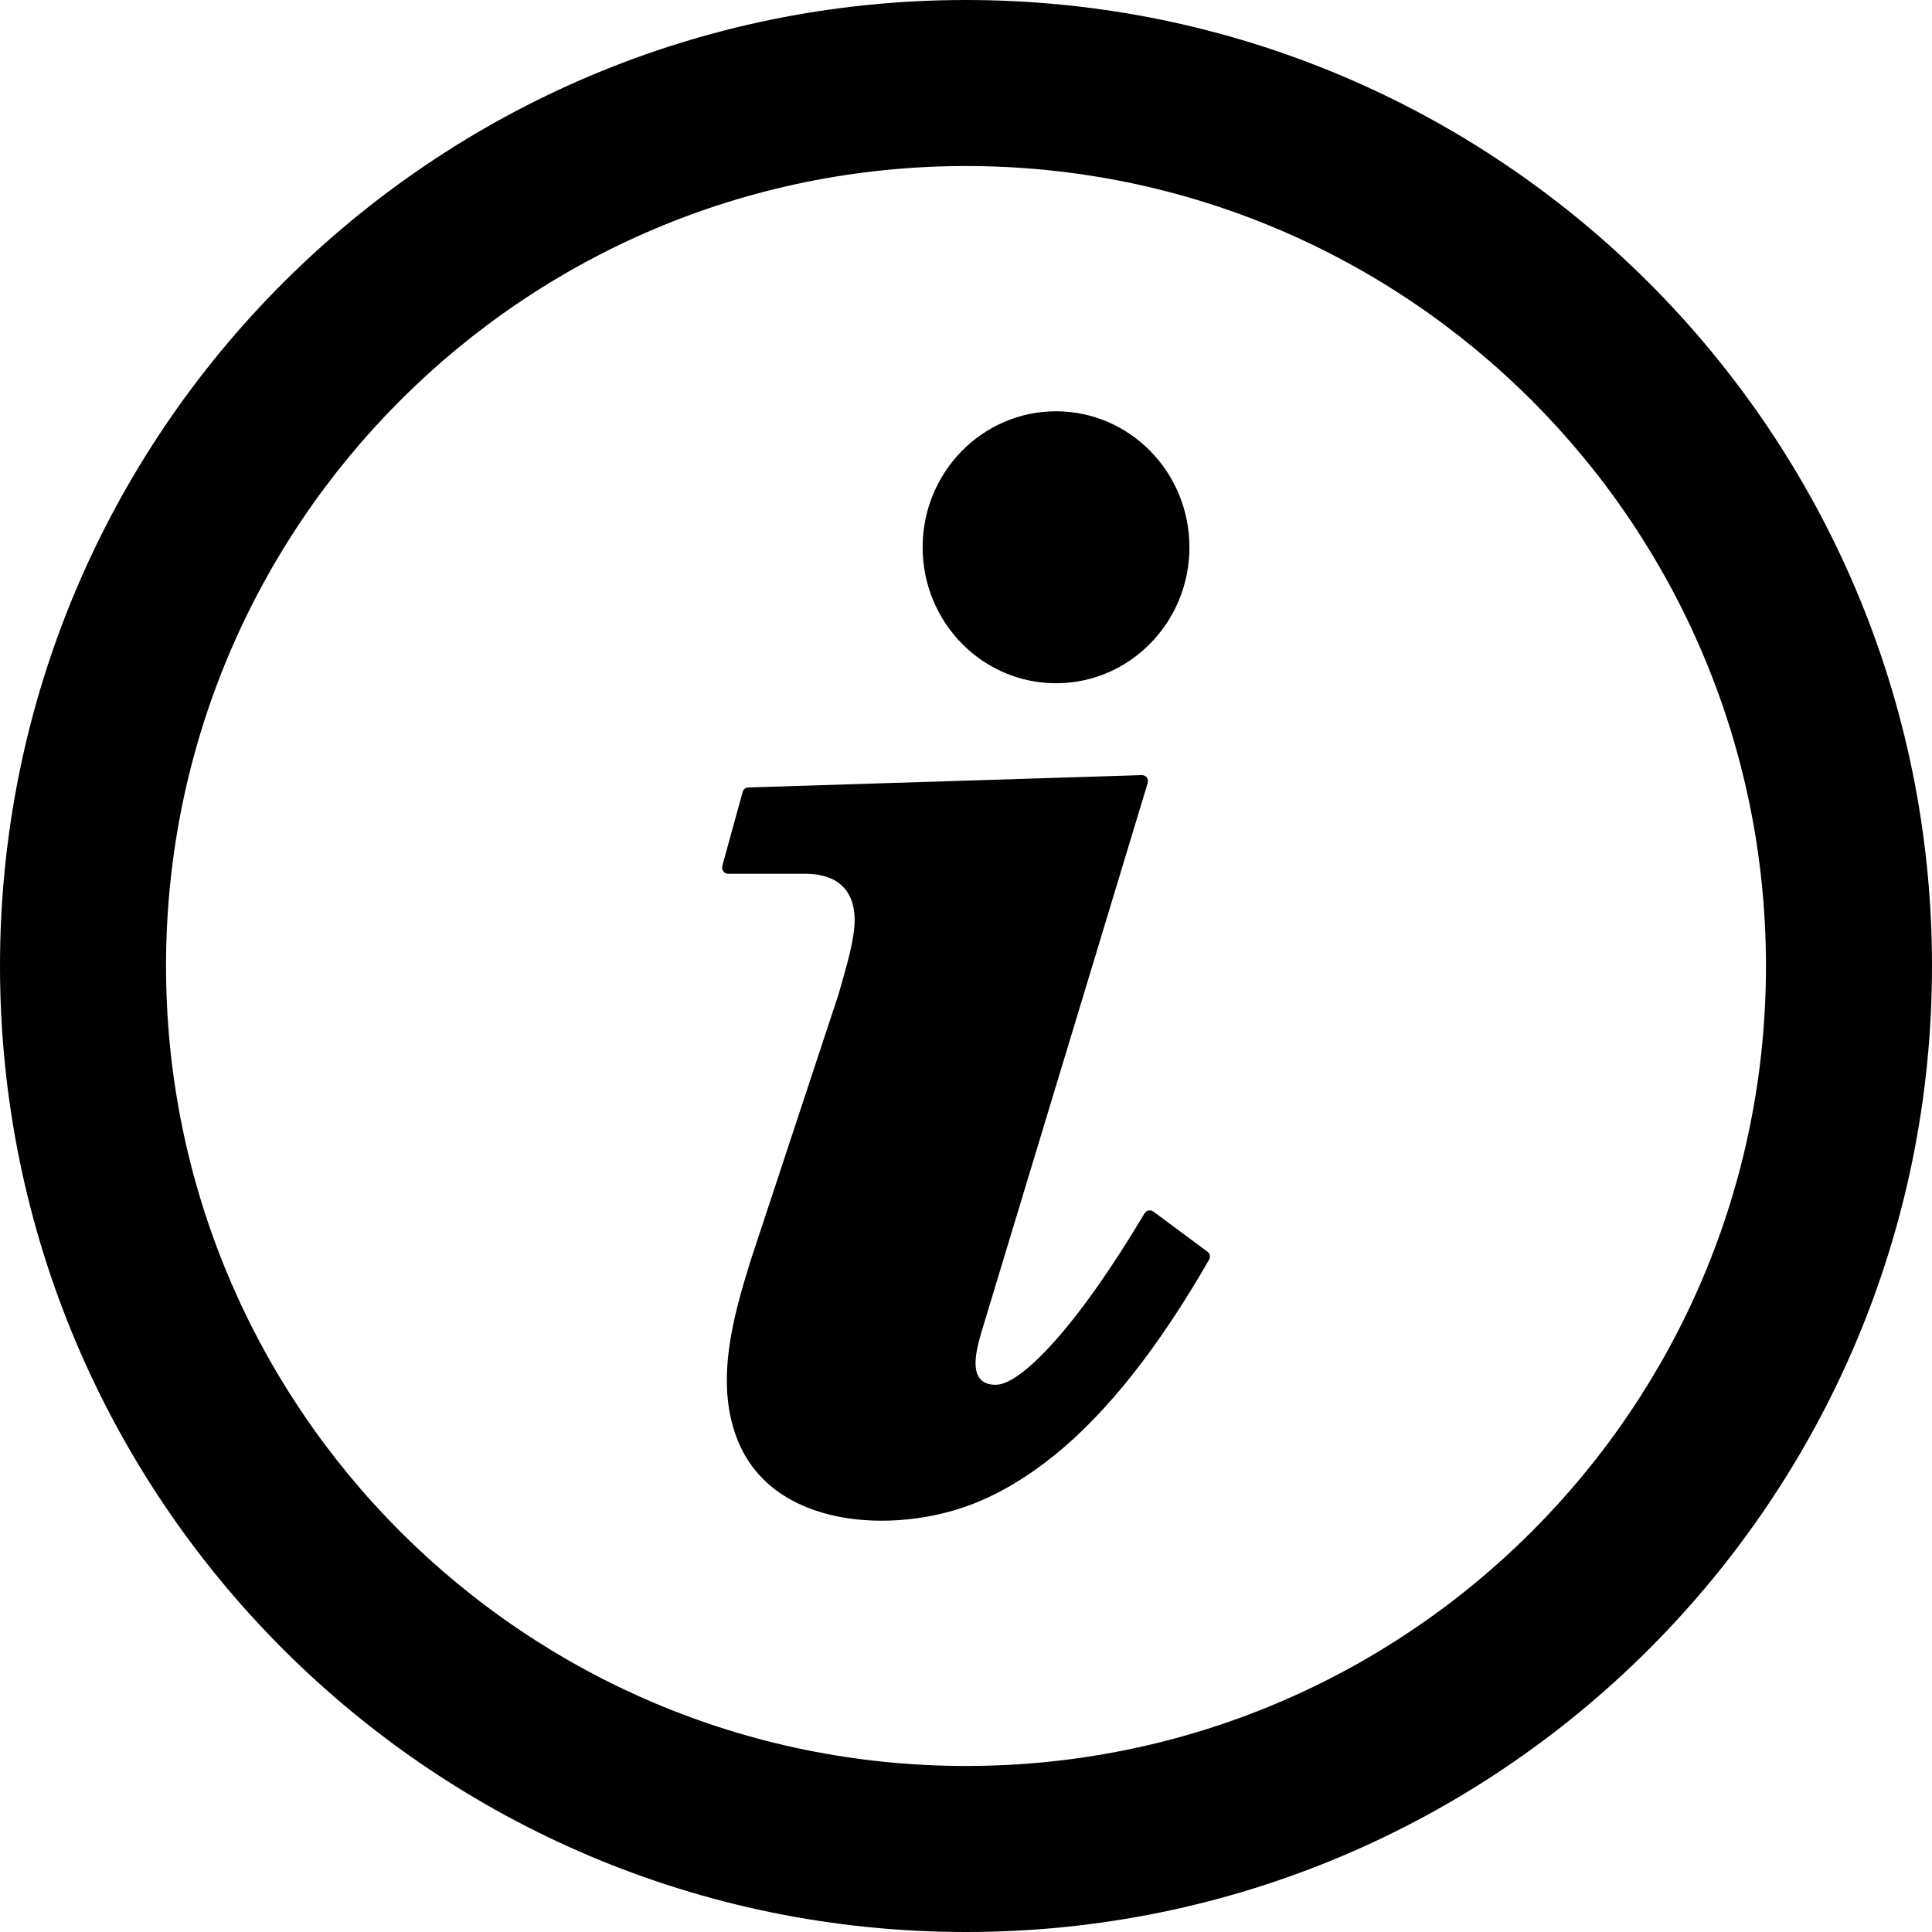
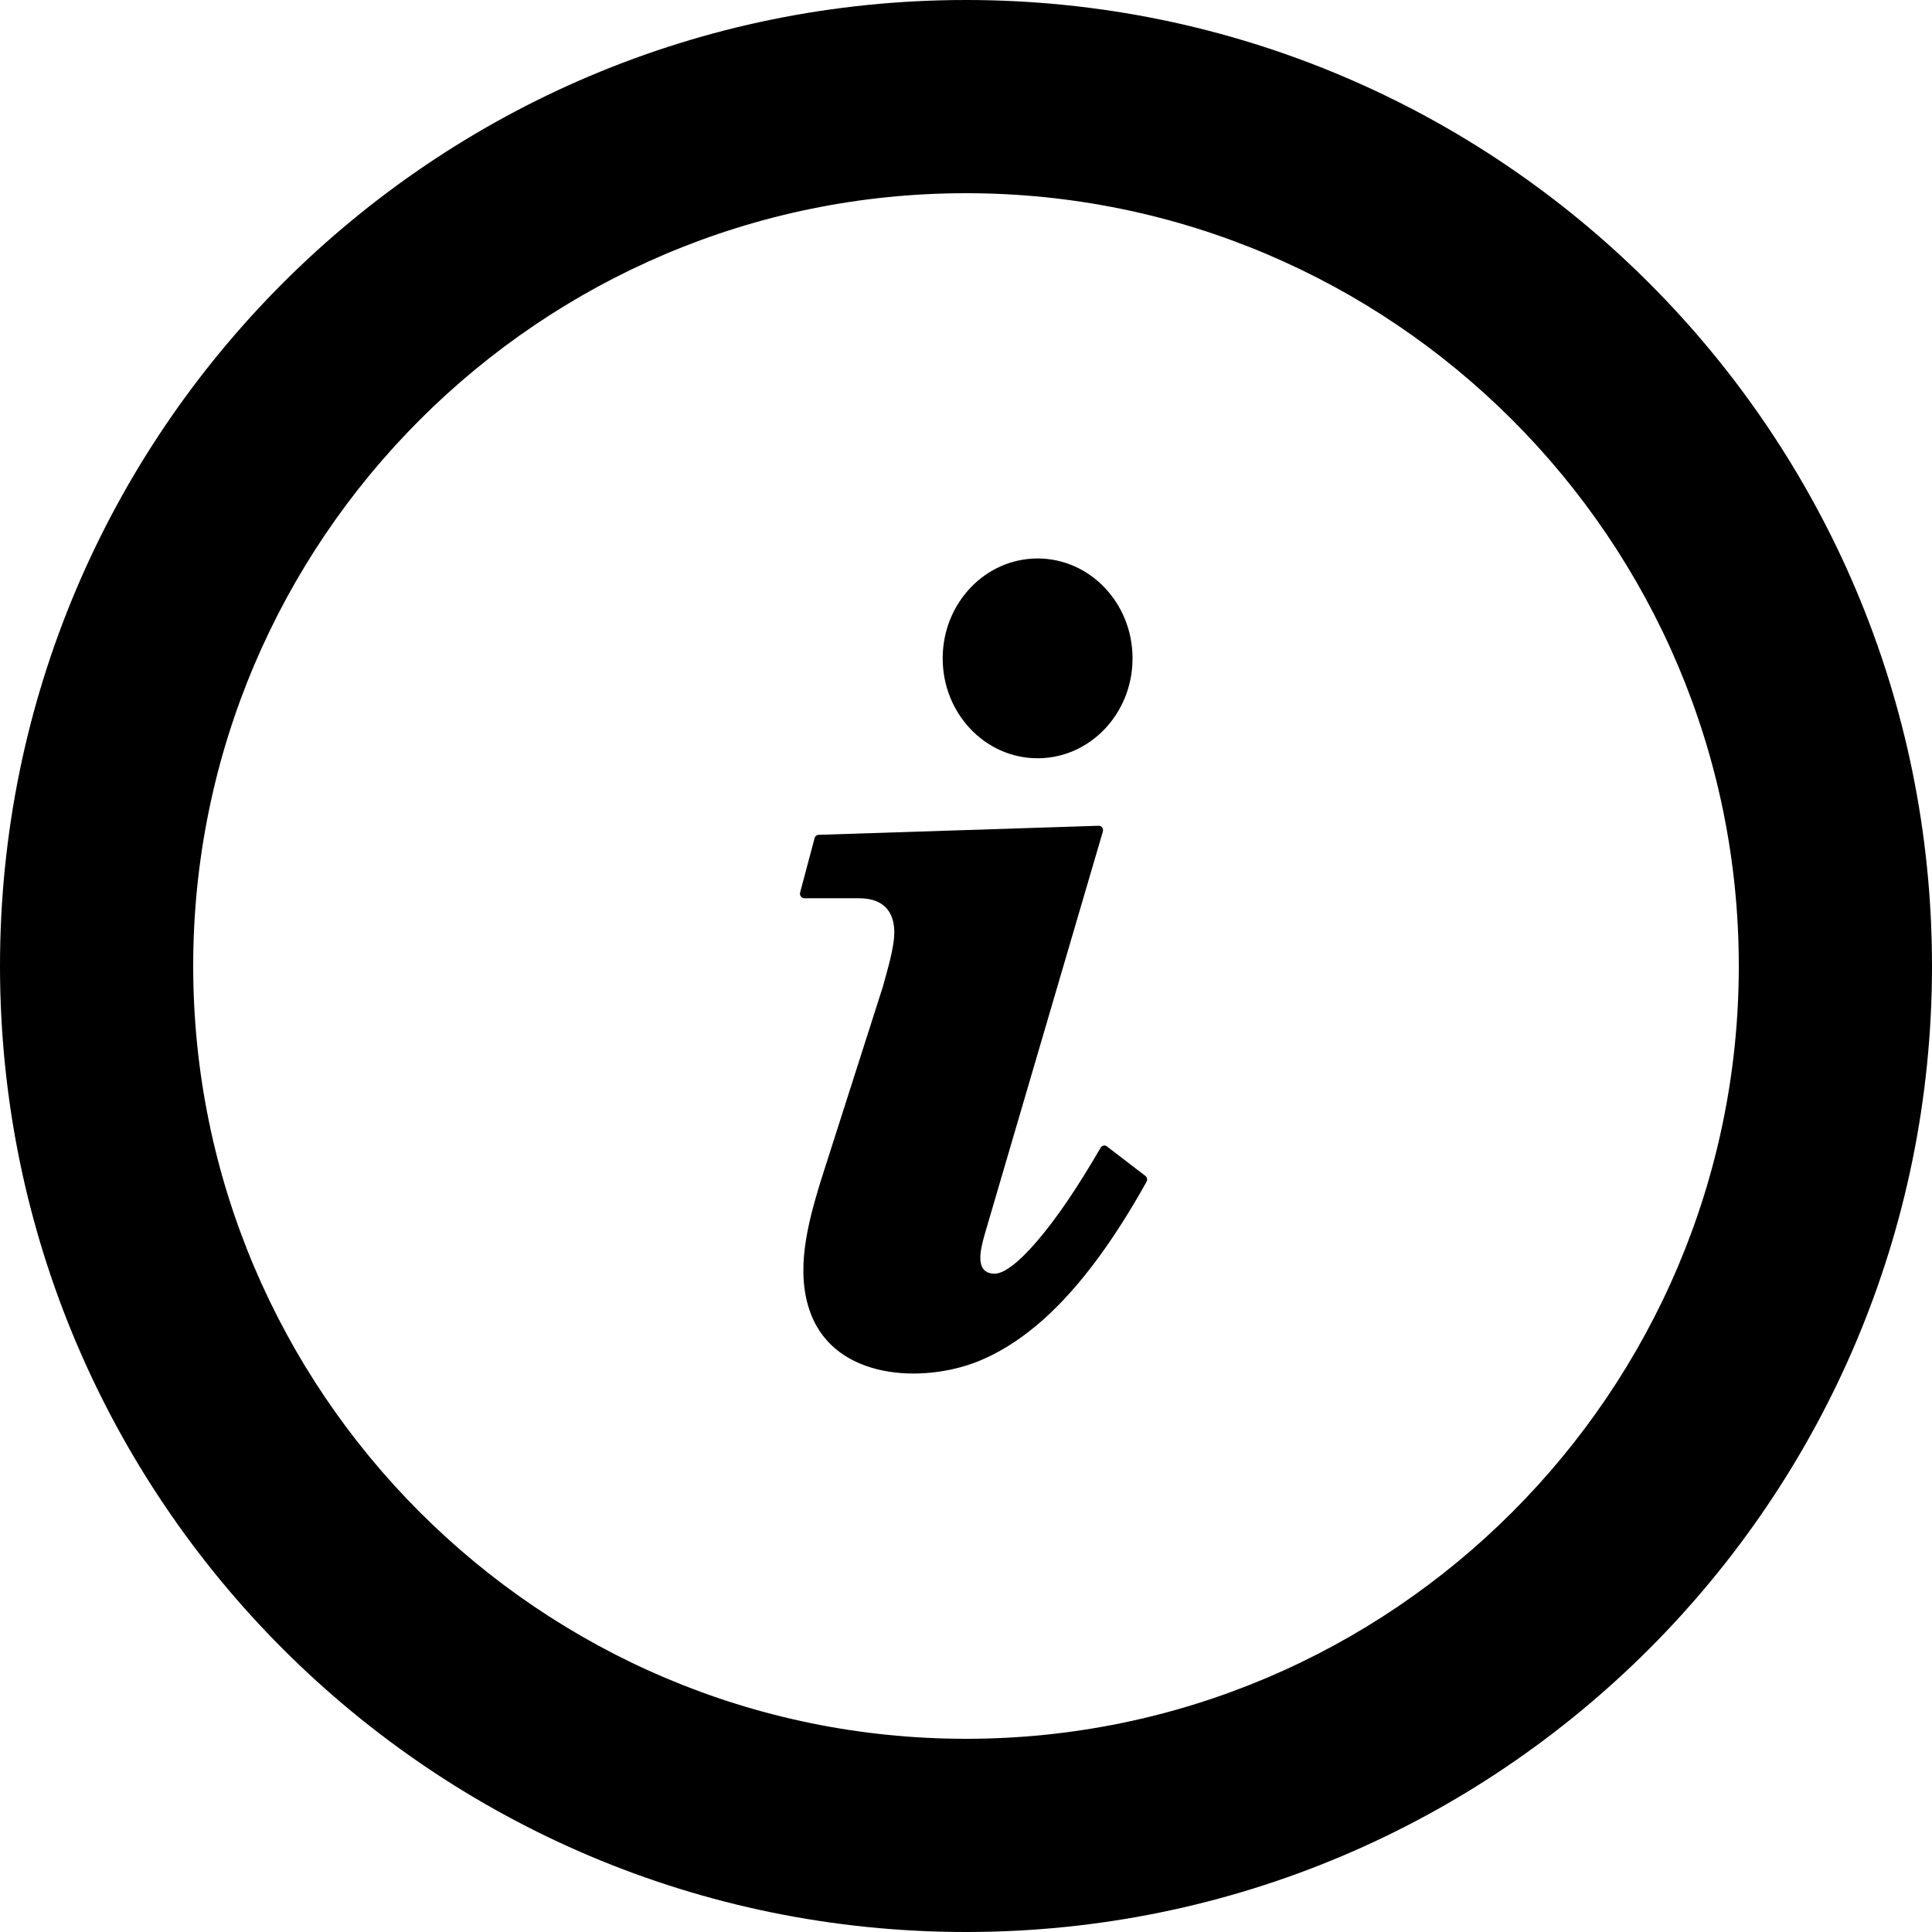
<svg xmlns="http://www.w3.org/2000/svg" viewBox="0 0 128 128" fill="none">
-   <path d="M75.642 51.353C75.748 51.35 75.853 51.39 75.931 51.463C76.008 51.536 76.054 51.637 76.058 51.743L76.04 51.872L65.005 88.311L64.995 88.346C64.668 89.517 64.045 91.746 65.968 91.746C66.389 91.746 66.926 91.512 67.564 91.047C68.257 90.547 69.051 89.788 69.941 88.783C70.846 87.759 71.788 86.548 72.766 85.153C73.74 83.762 74.765 82.166 75.831 80.388C75.858 80.342 75.894 80.302 75.936 80.27C75.979 80.239 76.028 80.215 76.079 80.202C76.13 80.189 76.184 80.187 76.236 80.194C76.289 80.202 76.339 80.22 76.385 80.247L79.998 82.928C80.17 83.054 80.209 83.294 80.097 83.473C78.435 86.361 76.755 88.883 75.058 91.035C73.346 93.202 71.61 95 69.853 96.42L69.824 96.44C68.066 97.865 66.263 98.937 64.416 99.655C59.275 101.646 51.157 101.322 48.833 95.322C47.364 91.534 48.573 87.229 49.728 83.524L55.56 65.862C55.933 64.522 56.404 63.052 56.576 61.672C56.859 59.375 55.845 57.89 53.342 57.89H48.244C48.137 57.889 48.034 57.846 47.958 57.77C47.882 57.694 47.84 57.591 47.84 57.483L47.861 57.343L49.202 52.467C49.226 52.381 49.277 52.305 49.348 52.252C49.419 52.198 49.507 52.17 49.596 52.171L75.642 51.353Z" fill="currentColor" />
-   <path d="M69.965 27.249C74.846 27.249 78.803 31.282 78.803 36.258C78.803 41.233 74.846 45.267 69.965 45.267C65.084 45.267 61.127 41.233 61.127 36.258C61.127 31.282 65.084 27.249 69.965 27.249Z" fill="currentColor" />
-   <path fill-rule="evenodd" clip-rule="evenodd" d="M64 0C99.346 0 128 28.654 128 64C128 99.346 99.346 128 64 128C28.654 128 0 99.346 0 64C0 28.654 28.654 0 64 0ZM64 11C34.729 11 11 34.729 11 64C11 93.271 34.729 117 64 117C93.271 117 117 93.271 117 64C117 34.729 93.271 11 64 11Z" fill="currentColor" />
+   <g clip-path="url(#clip0_176_46)">
+     <path fill-rule="evenodd" clip-rule="evenodd" d="M64 0C99.341 0 128 28.659 128 64C128 99.341 99.341 128 64 128C28.659 128 0 99.341 0 64C0 28.659 28.659 0 64 0ZM64 12.8C35.77 12.8 12.8 35.77 12.8 64C12.8 92.23 35.77 115.2 64 115.2C92.23 115.2 115.2 92.23 115.2 64C115.2 35.77 92.23 12.8 64 12.8Z" fill="currentColor" />
+     <path d="M72.784 54.709C72.86 54.706 72.934 54.736 72.99 54.789C73.045 54.843 73.078 54.917 73.08 54.995L73.068 55.09L65.215 81.86L65.208 81.886C64.975 82.747 64.532 84.384 65.9 84.384C66.2 84.384 66.582 84.212 67.037 83.871C67.529 83.504 68.095 82.946 68.728 82.207C69.371 81.455 70.042 80.565 70.738 79.541C71.431 78.518 72.16 77.346 72.919 76.04C72.938 76.006 72.964 75.977 72.994 75.954C73.024 75.93 73.059 75.913 73.096 75.903C73.132 75.894 73.17 75.892 73.207 75.897C73.245 75.903 73.281 75.916 73.313 75.936L75.885 77.906C76.007 77.998 76.035 78.175 75.955 78.306C74.772 80.428 73.577 82.281 72.369 83.862C71.15 85.454 69.916 86.775 68.665 87.818L68.645 87.833C67.394 88.879 66.111 89.667 64.796 90.195C61.138 91.658 55.361 91.419 53.707 87.012C52.661 84.228 53.522 81.066 54.344 78.344L58.493 65.368C58.759 64.384 59.094 63.304 59.217 62.289C59.418 60.602 58.697 59.511 56.915 59.511H53.288C53.211 59.51 53.138 59.479 53.084 59.423C53.03 59.367 53 59.291 53 59.212L53.015 59.109L53.969 55.527C53.986 55.464 54.023 55.408 54.073 55.369C54.124 55.33 54.186 55.309 54.249 55.309L72.784 54.709Z" fill="currentColor" />
+     <path d="M68.745 37C72.218 37 75.034 39.963 75.034 43.618C75.034 47.274 72.218 50.237 68.745 50.237C65.271 50.237 62.456 47.274 62.455 43.618C62.455 39.963 65.271 37 68.745 37Z" fill="currentColor" />
+   </g>
+   <defs>
+     <clipPath id="clip0_176_46">
+       <rect width="128" height="128" fill="currentColor" />
+     </clipPath>
+   </defs>
</svg>
